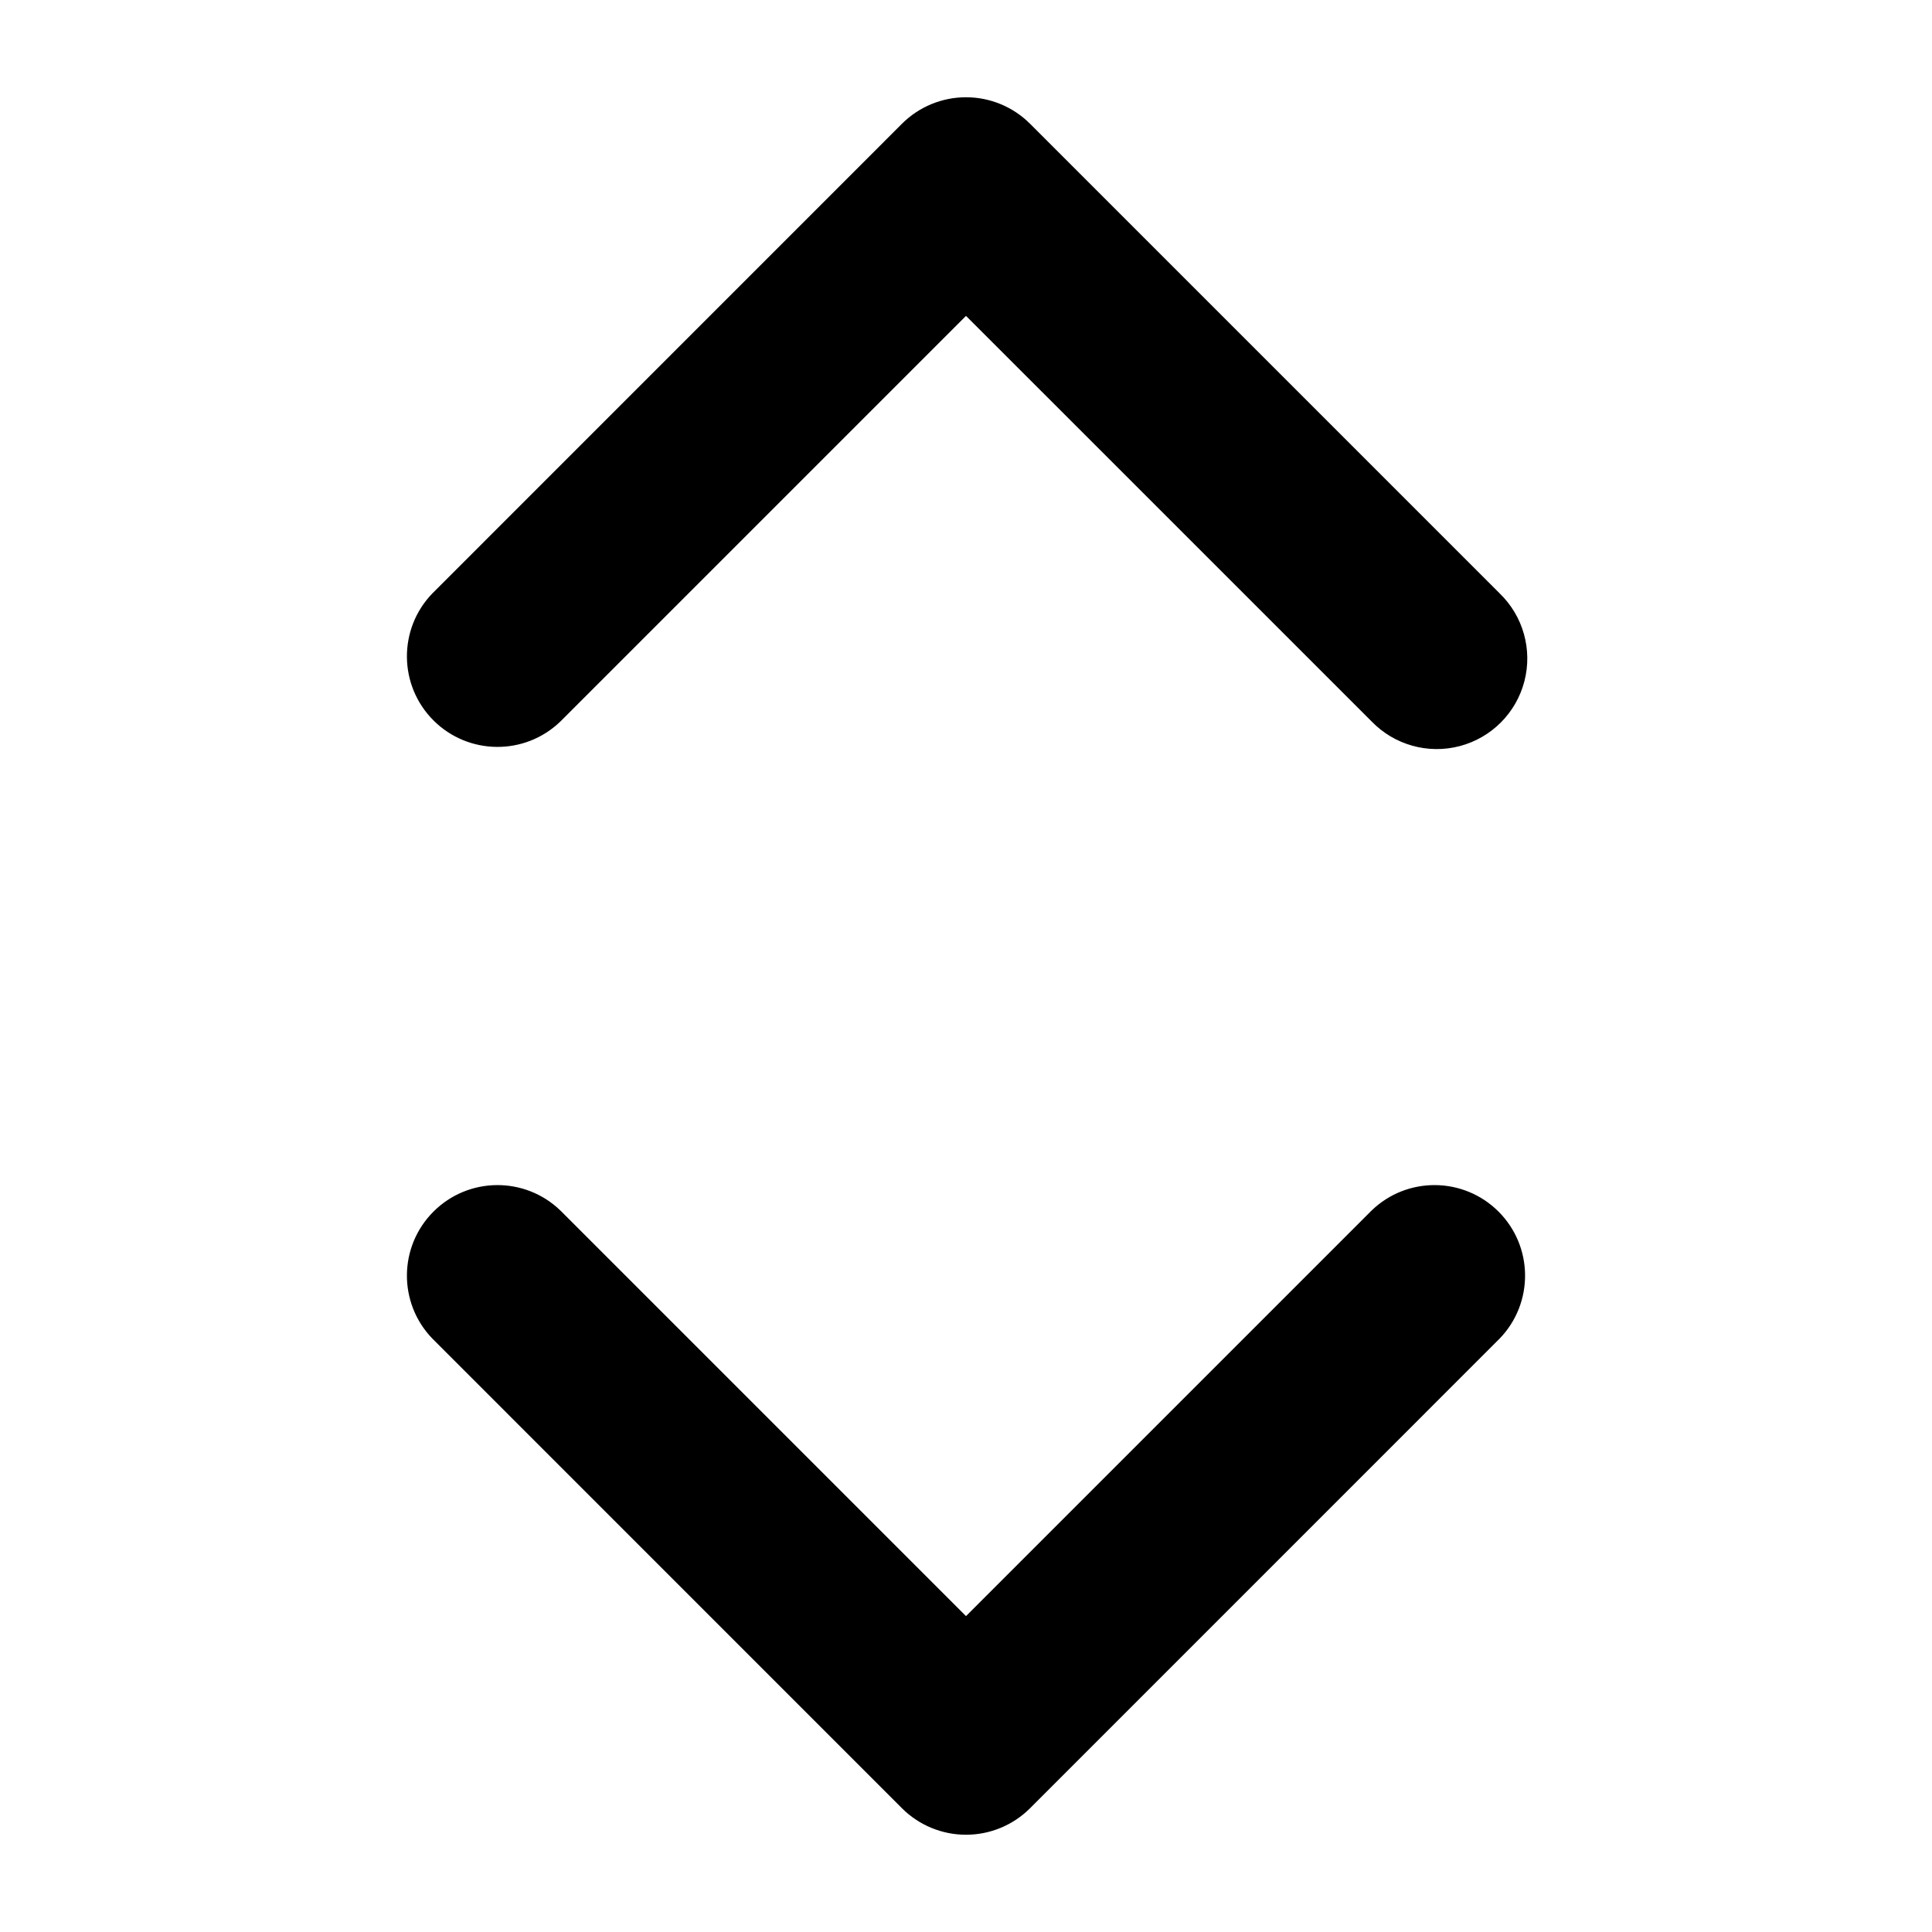
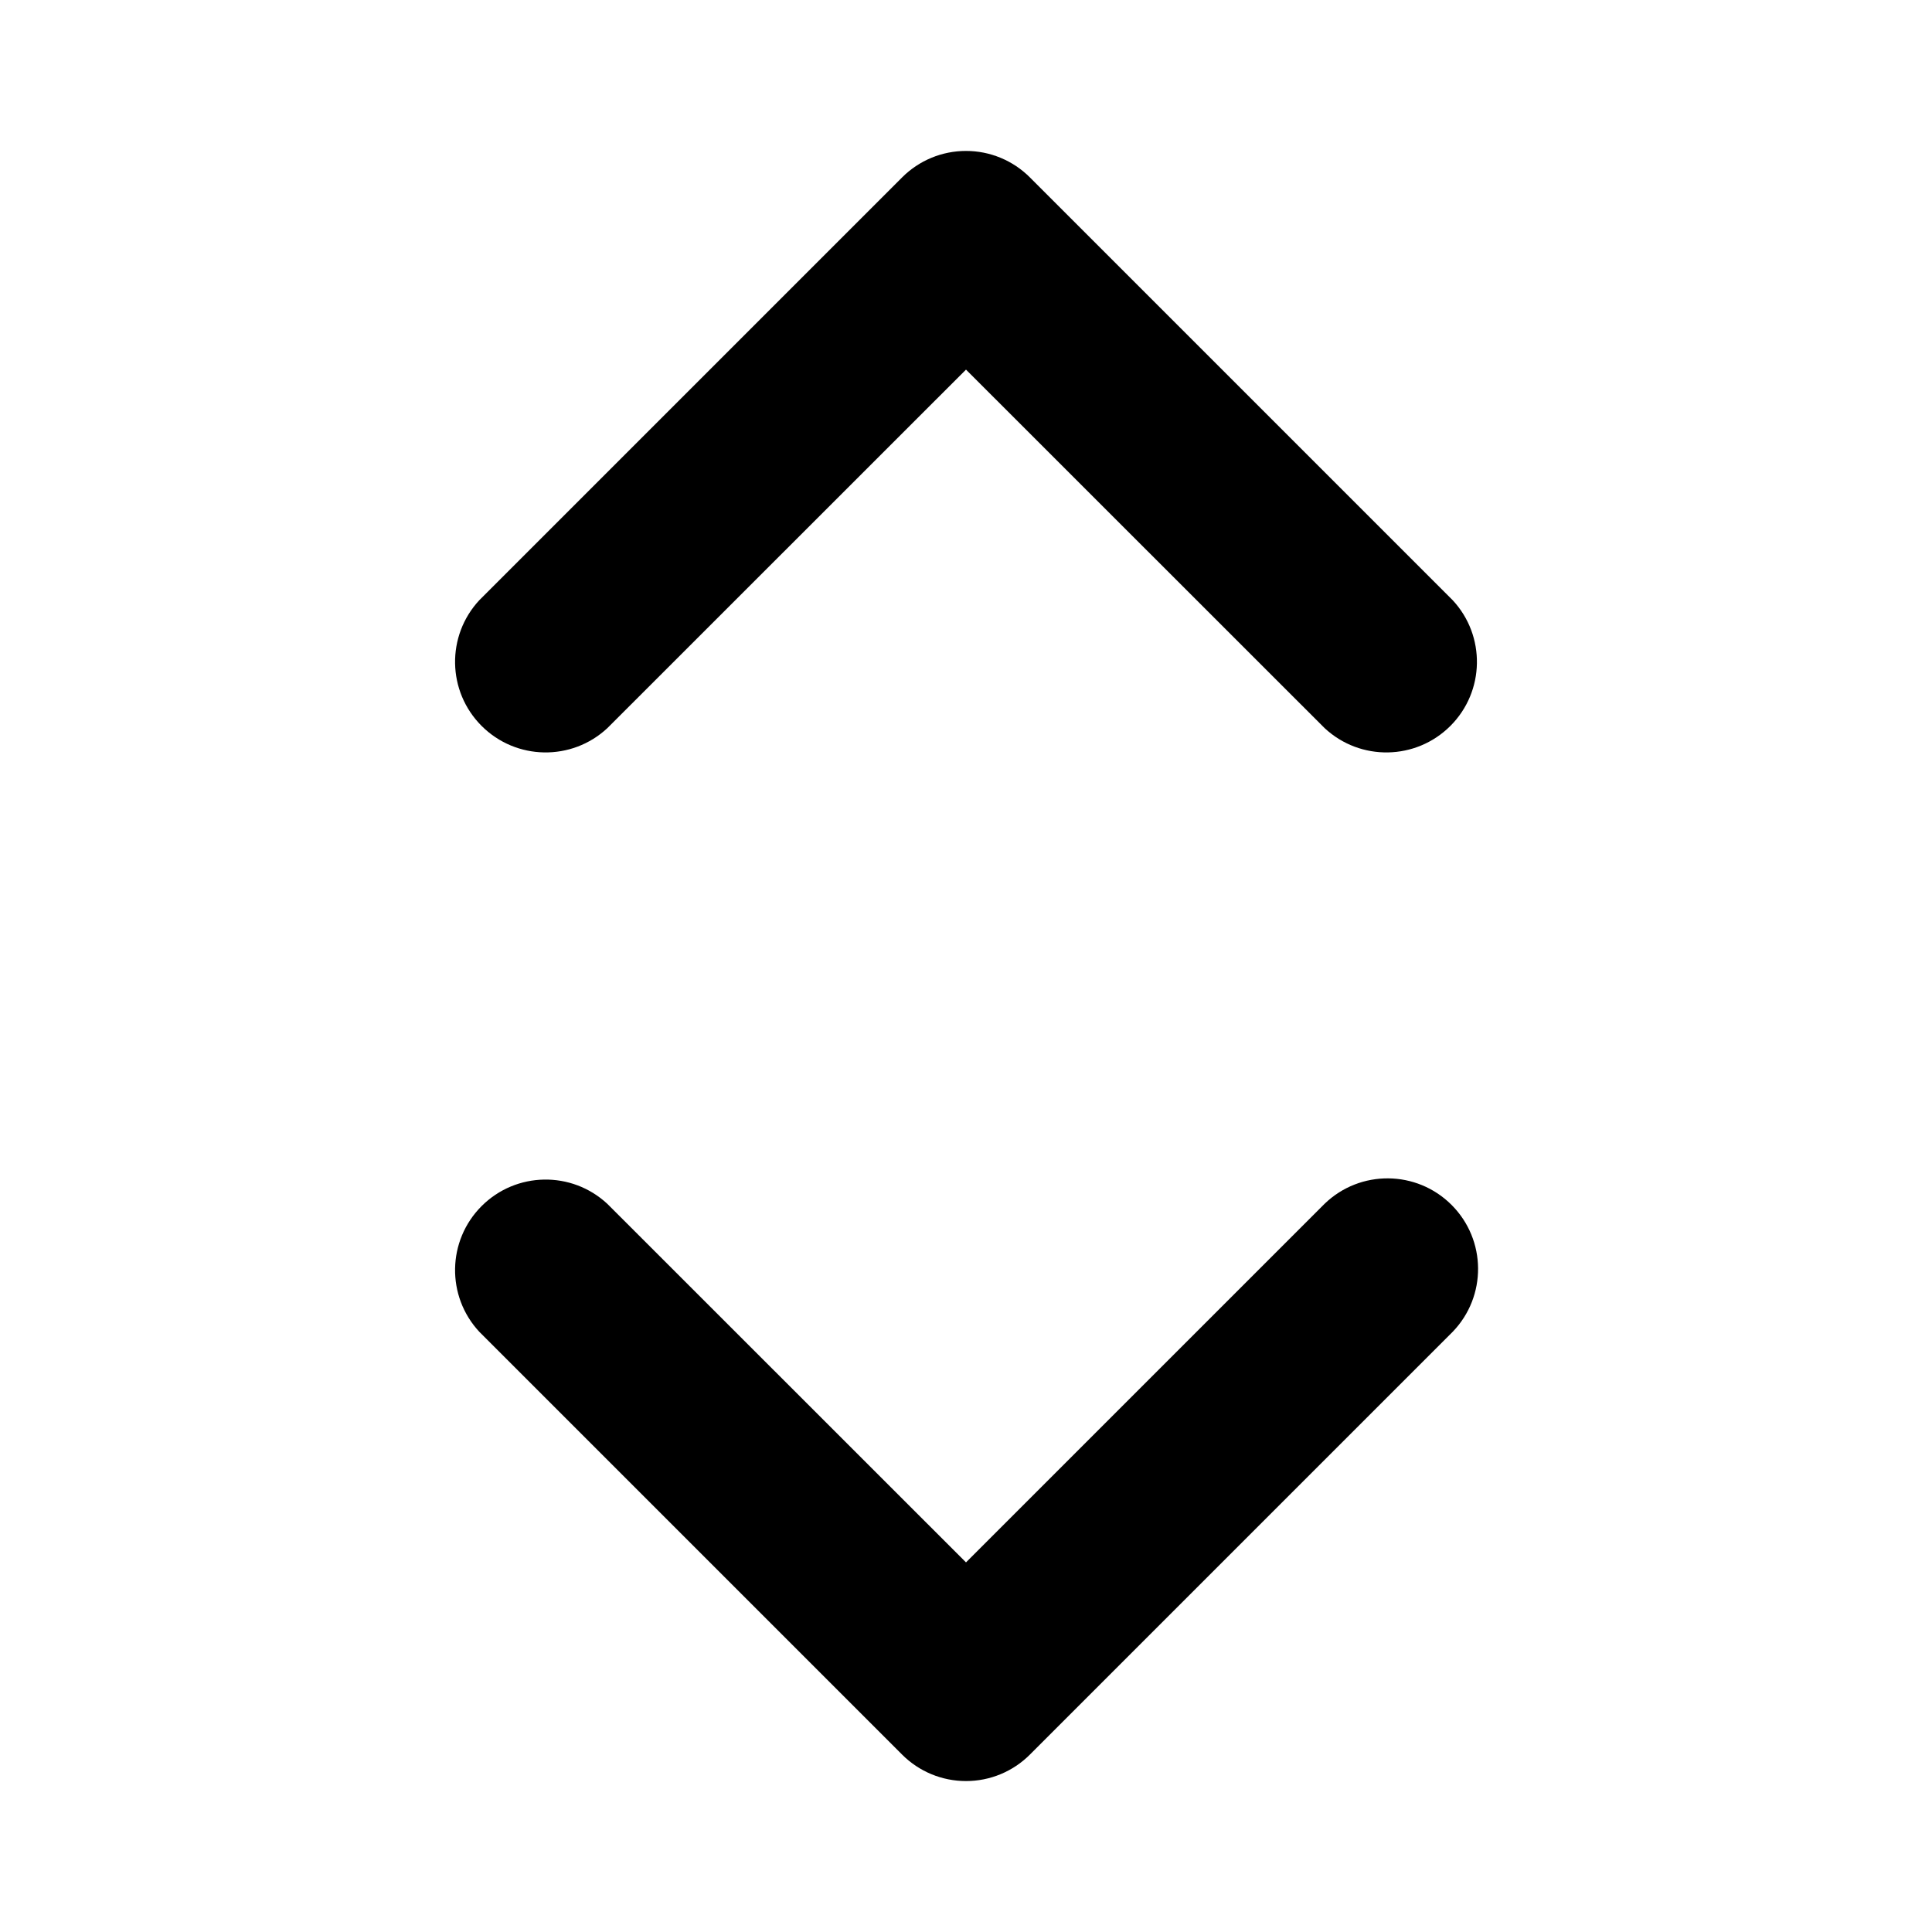
- <svg xmlns="http://www.w3.org/2000/svg" viewBox="0 0 32 32">
+ <svg xmlns="http://www.w3.org/2000/svg" viewBox="0 0 16 16">
  <g>
-     <path d="M16,30.389a1.5,1.5,0,0,1-1.061-.439L7.161,22.171A1.5,1.5,0,0,1,9.282,20.05L16,26.768l6.718-6.718a1.5,1.5,0,0,1,2.121,2.121L17.061,29.95A1.5,1.5,0,0,1,16,30.389Z" />
-     <path d="M16,1.611a1.5,1.5,0,0,1,1.061.439l7.778,7.778a1.5,1.5,0,1,1-2.121,2.121L16,5.232,9.282,11.95A1.5,1.5,0,0,1,7.161,9.829L14.939,2.05A1.5,1.5,0,0,1,16,1.611Z" />
+     <path d="M8,14.75a.747.747,0,0,1-.53-.22l-3.5-3.5A.75.75,0,0,1,5.03,9.97L8,12.939l2.97-2.97A.75.75,0,0,1,12.03,11.03l-3.5,3.5A.747.747,0,0,1,8,14.75Z" />
+     <path d="M8,1.25a.747.747,0,0,1,.53.22l3.5,3.5A.75.75,0,0,1,10.97,6.03L8,3.061,5.03,6.03A.75.75,0,0,1,3.97,4.97l3.5-3.5A.747.747,0,0,1,8,1.25Z" />
  </g>
</svg>
